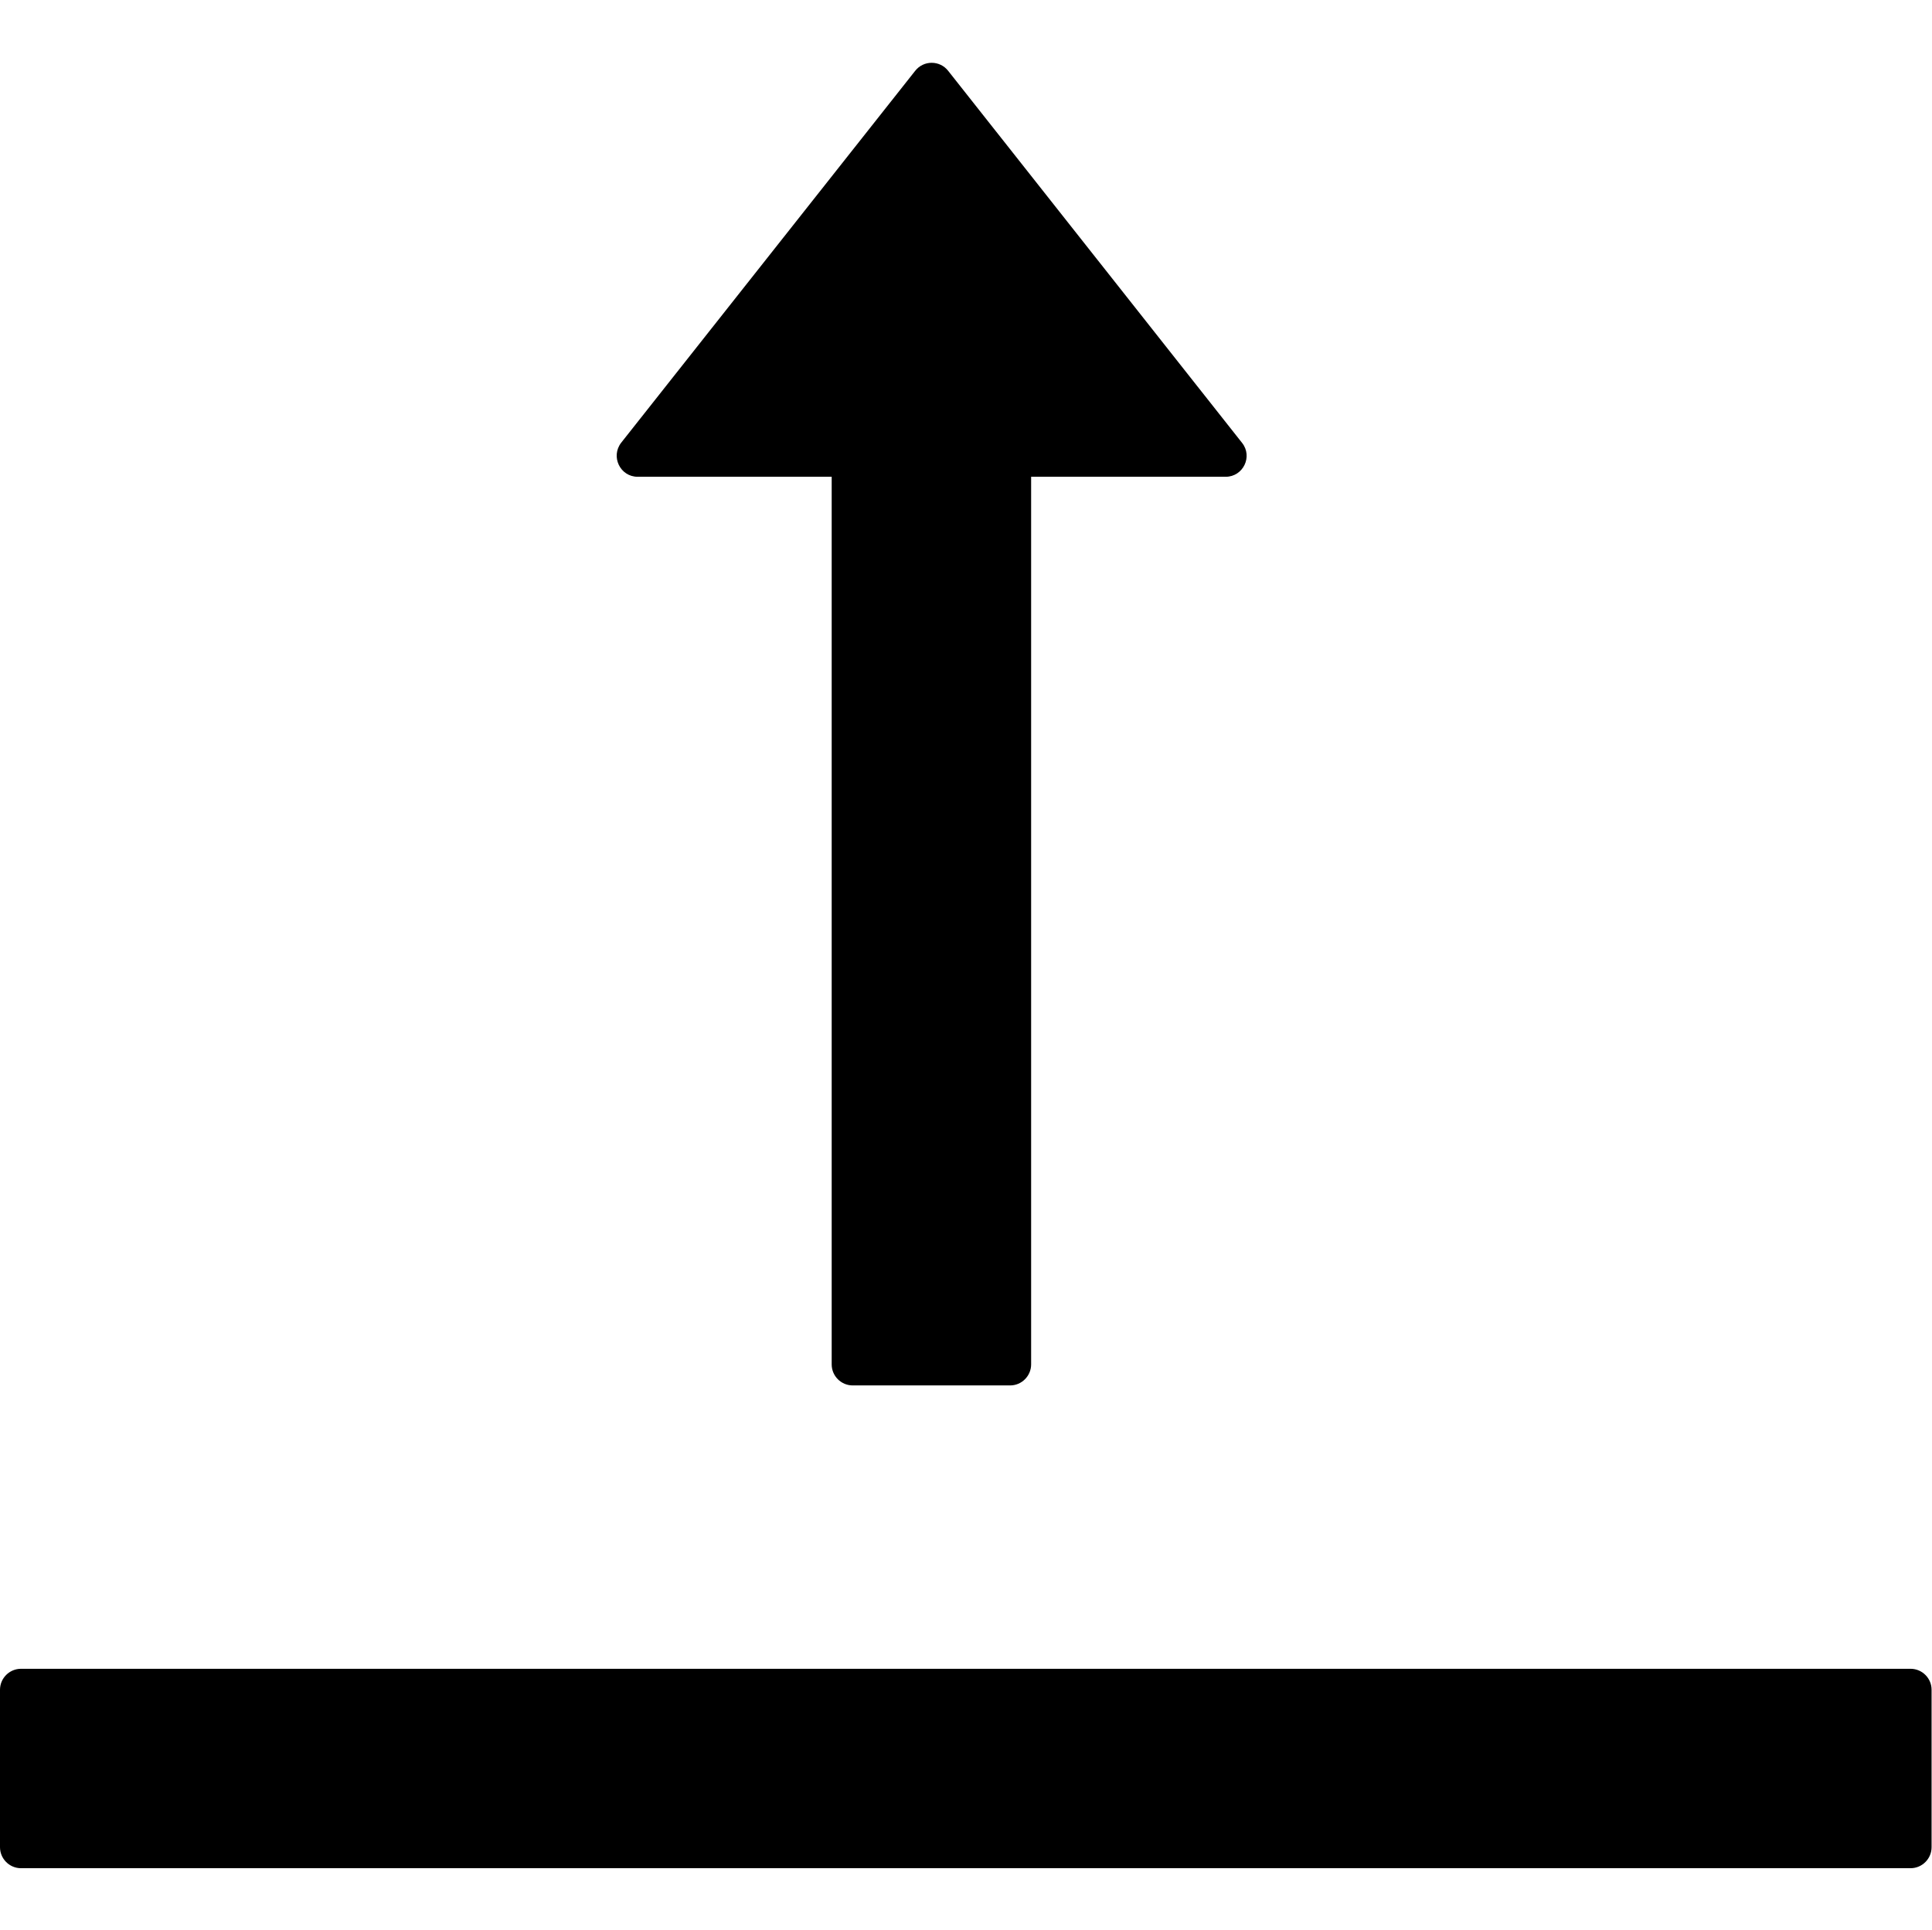
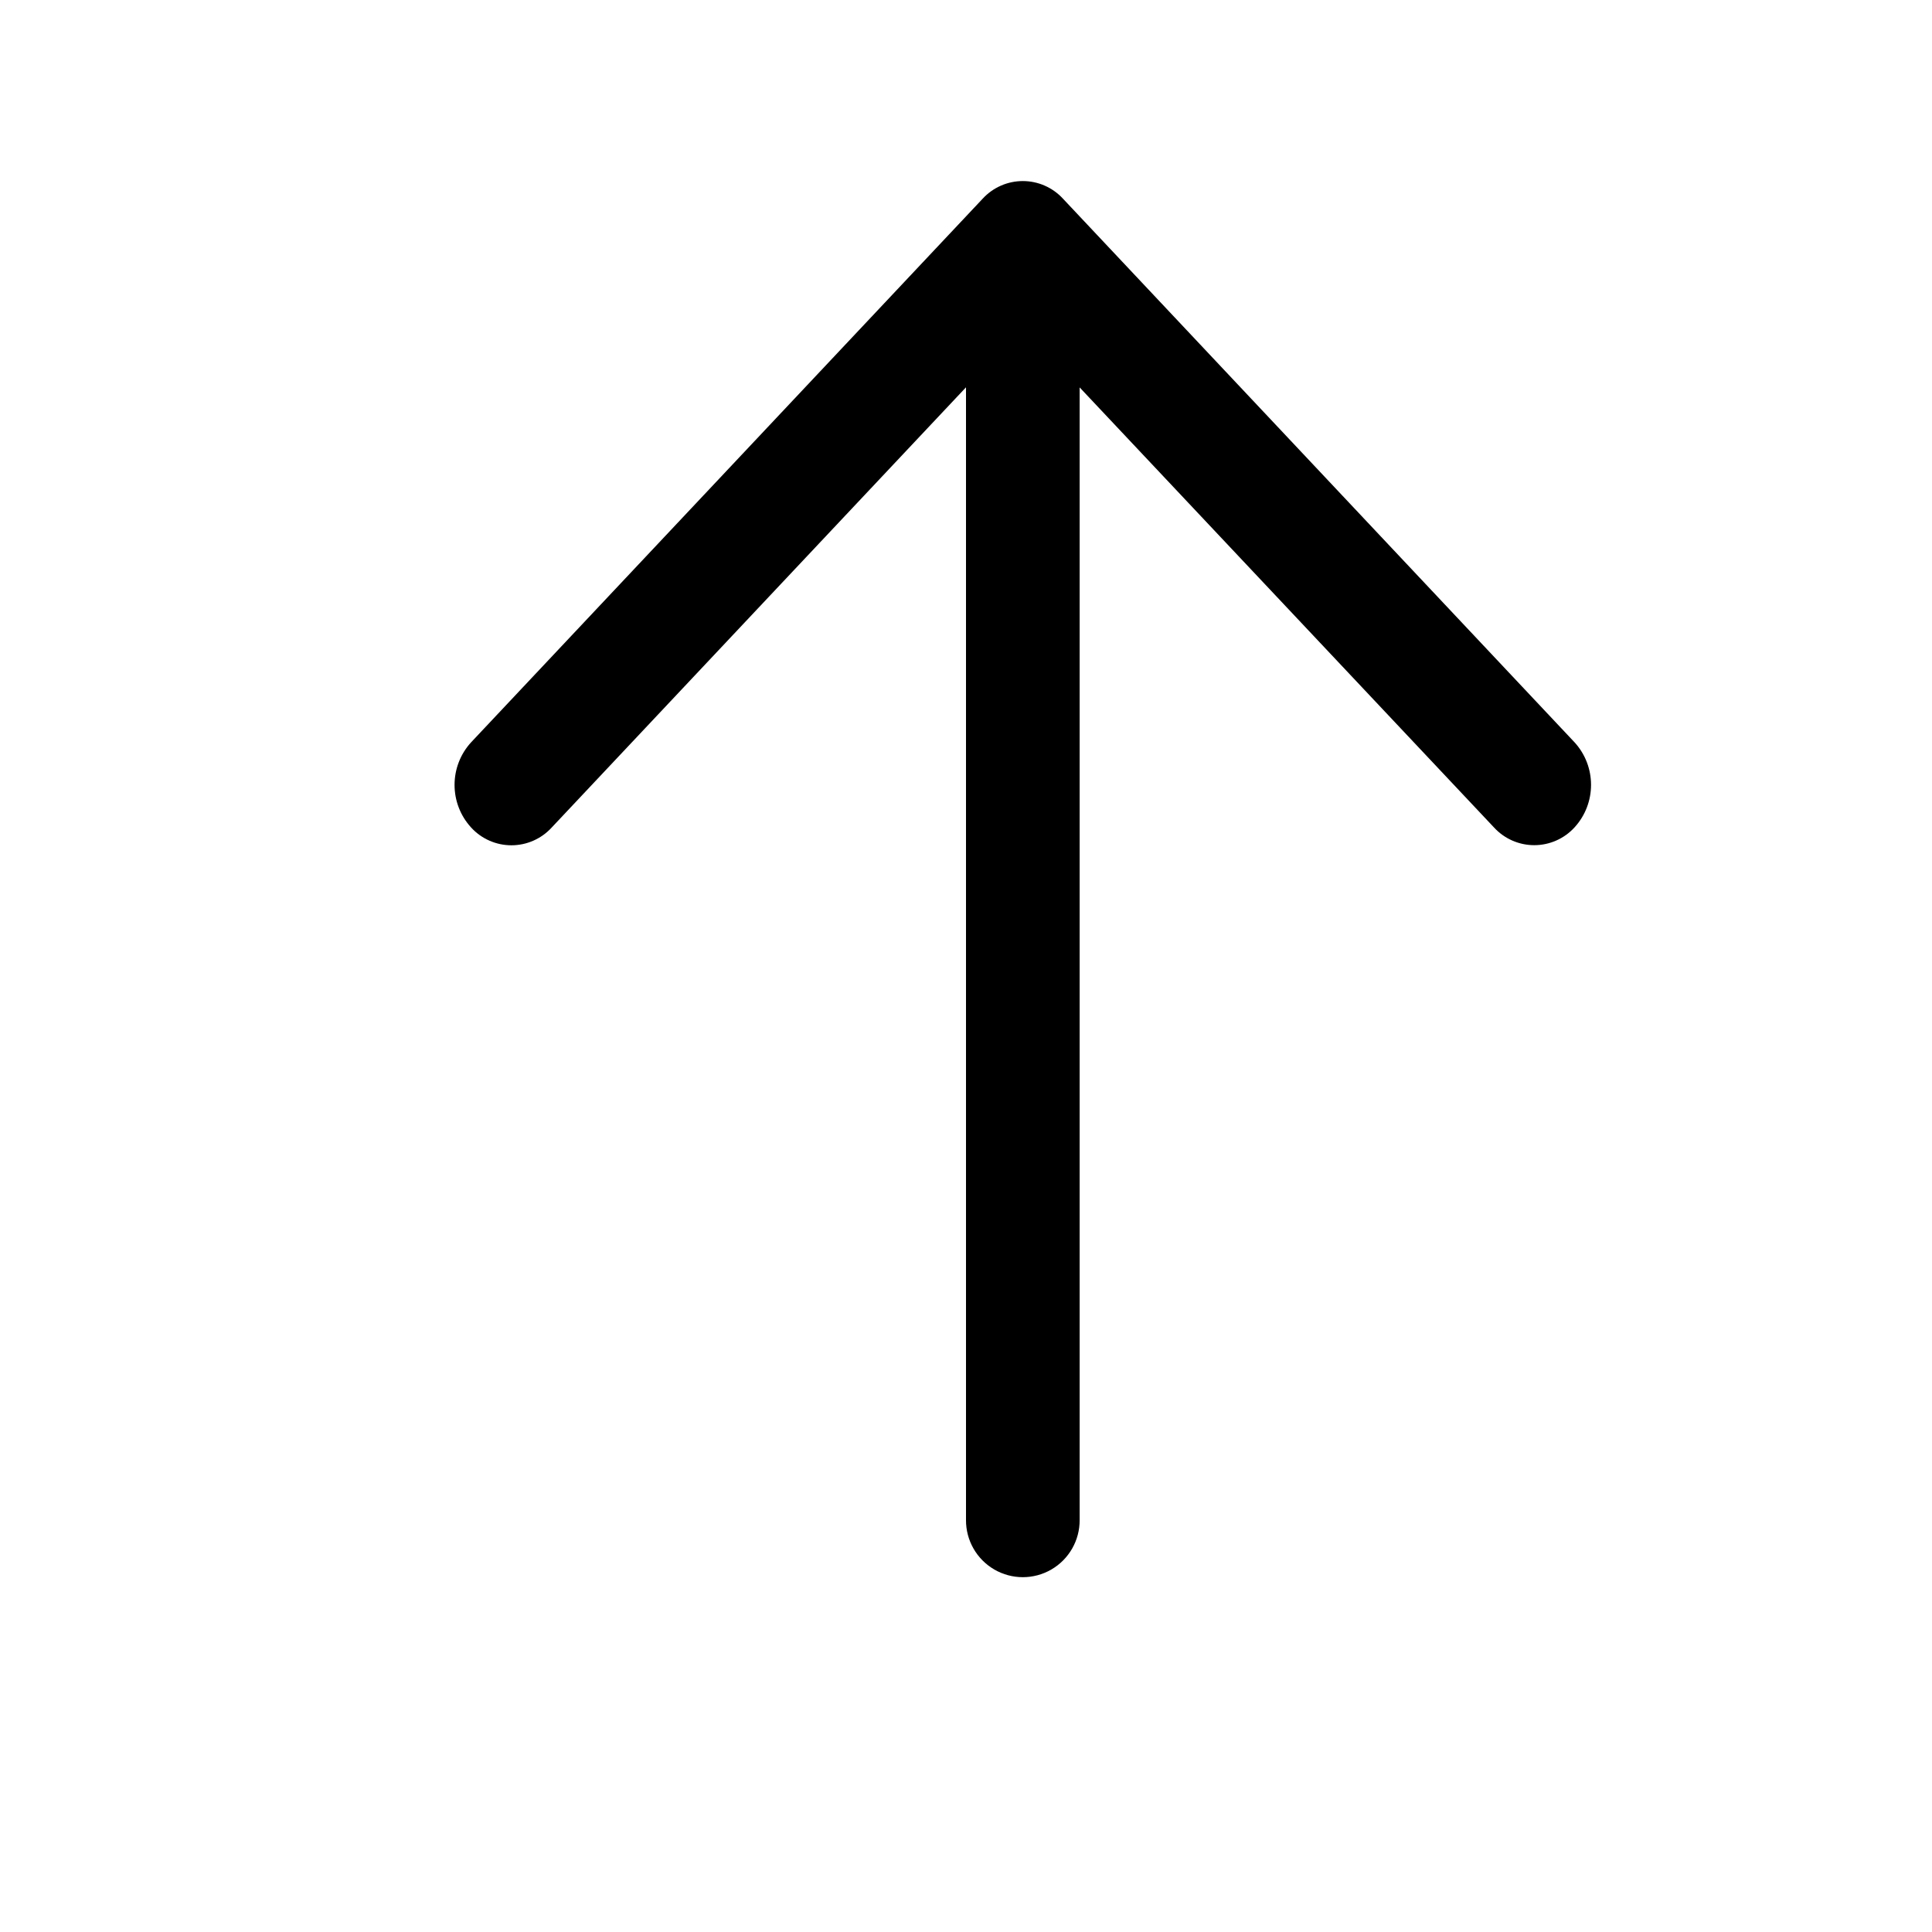
- <svg xmlns="http://www.w3.org/2000/svg" t="1704702652534" class="icon" viewBox="0 0 1025 1024" version="1.1" p-id="4194" width="200.195" height="200">
-   <path d="M1013.647 885.565H11.131c-6.124 0-11.131 5.007-11.131 11.141v83.538c0 6.124 5.007 11.141 11.131 11.141h1002.506c6.134 0 11.141-5.018 11.141-11.141v-83.538c0.01-6.124-4.997-11.141-11.131-11.141zM338.34 253.01h102.902v471.04c0 6.124 5.007 11.141 11.141 11.141h83.538c6.124 0 11.131-5.018 11.131-11.141v-471.04h103.178c9.329 0 14.479-10.721 8.765-17.961L503.06 37.612c-4.454-5.714-13.087-5.714-17.541 0L329.574 234.916c-5.714 7.373-0.563 18.094 8.765 18.094z m0 0" p-id="4195" />
+ <svg xmlns="http://www.w3.org/2000/svg" width="32" height="32" viewBox="0 0 1024 1024">
+   <path fill="currentColor" d="M572.235 205.282v600.365a30.118 30.118 0 1 1-60.235 0V205.282L292.382 438.633a28.913 28.913 0 0 1-42.646 0a33.43 33.43 0 0 1 0-45.236l271.058-288.045a28.913 28.913 0 0 1 42.647 0L834.5 393.397a33.43 33.43 0 0 1 0 45.176a28.913 28.913 0 0 1-42.647 0l-219.618-233.23z" />
</svg>
